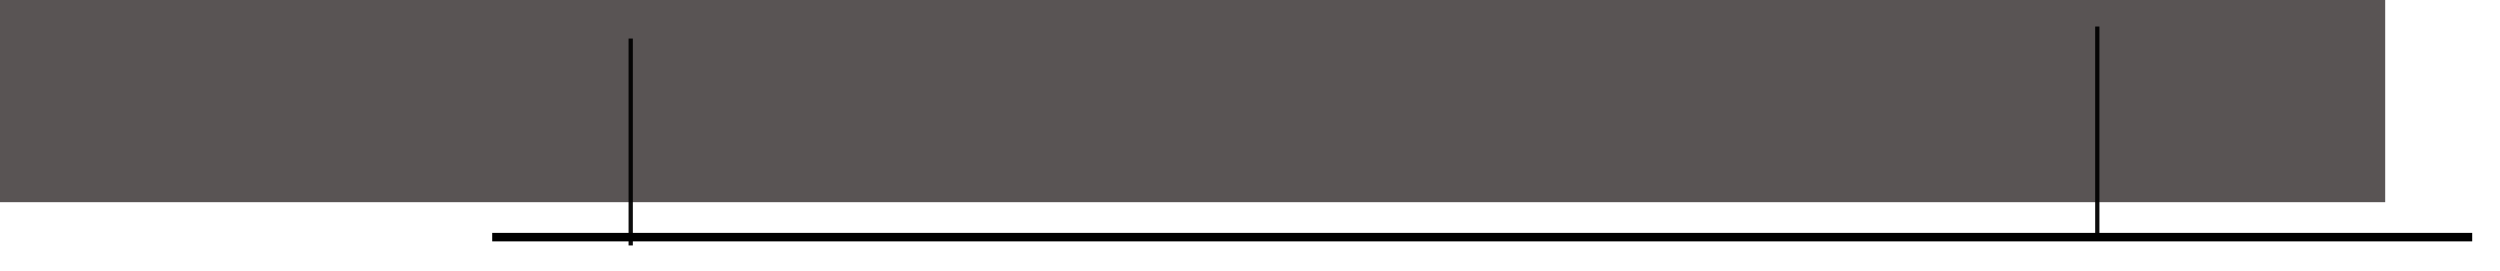
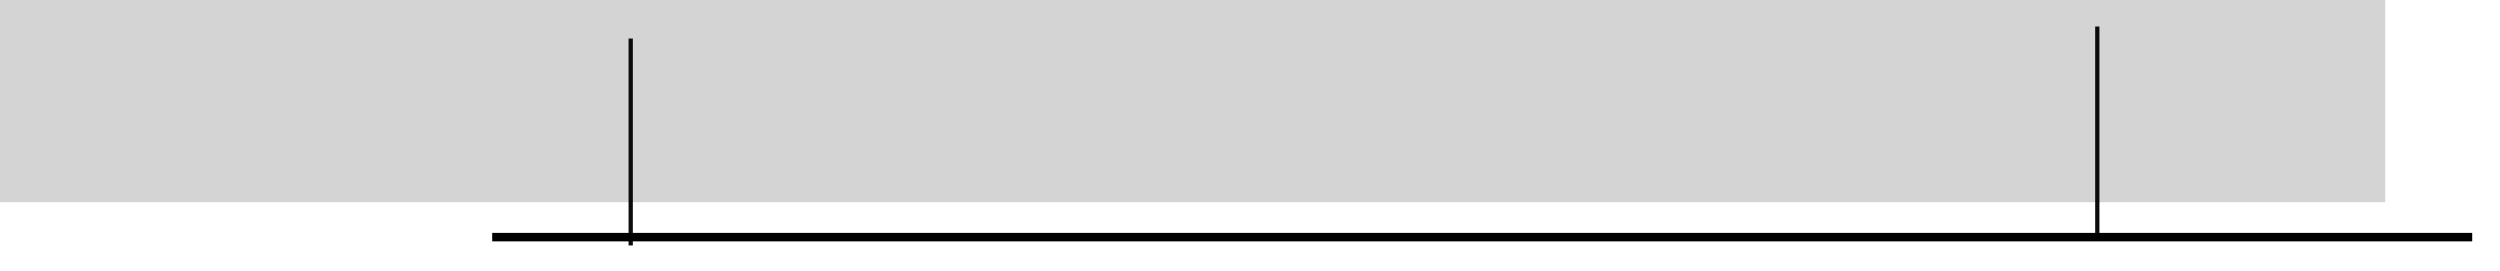
<svg xmlns="http://www.w3.org/2000/svg" width="70.678mm" height="7.646mm" viewBox="0 0 70.678 7.646" version="1.1" id="svg3078">
  <defs id="defs3075" />
  <g id="layer1" transform="translate(-33.67383,-129.1871)">
-     <rect style="opacity:1;fill:#000000;stroke:#595454;stroke-width:9.422" id="rect4029" width="62.01" height="0.294" x="34.385" y="129.898" />
+     <rect style="opacity:1;fill:#000000;stroke:#d4d4d4;stroke-width:9.422" id="rect4029" width="62.01" height="0.294" x="34.385" y="129.898" />
    <rect style="opacity:1;fill:#000000;stroke:#fffff;stroke-width:1.573" id="rect4037" width="55.977" height="0.24" x="47.589" y="135.771" />
    <rect style="opacity:0.98;fill:#000000;fill-opacity:0.968;stroke:#fffff;stroke-width:1.414;stroke-opacity:1" id="rect4039" width="0.12" height="5.927" x="92.907" y="129.937" />
    <rect style="opacity:0.98;fill:#000000;fill-opacity:0.968;stroke:#fffff;stroke-width:1.413;stroke-opacity:1" id="rect4039-8" width="0.121" height="5.849" x="51.444" y="130.277" />
  </g>
</svg>
